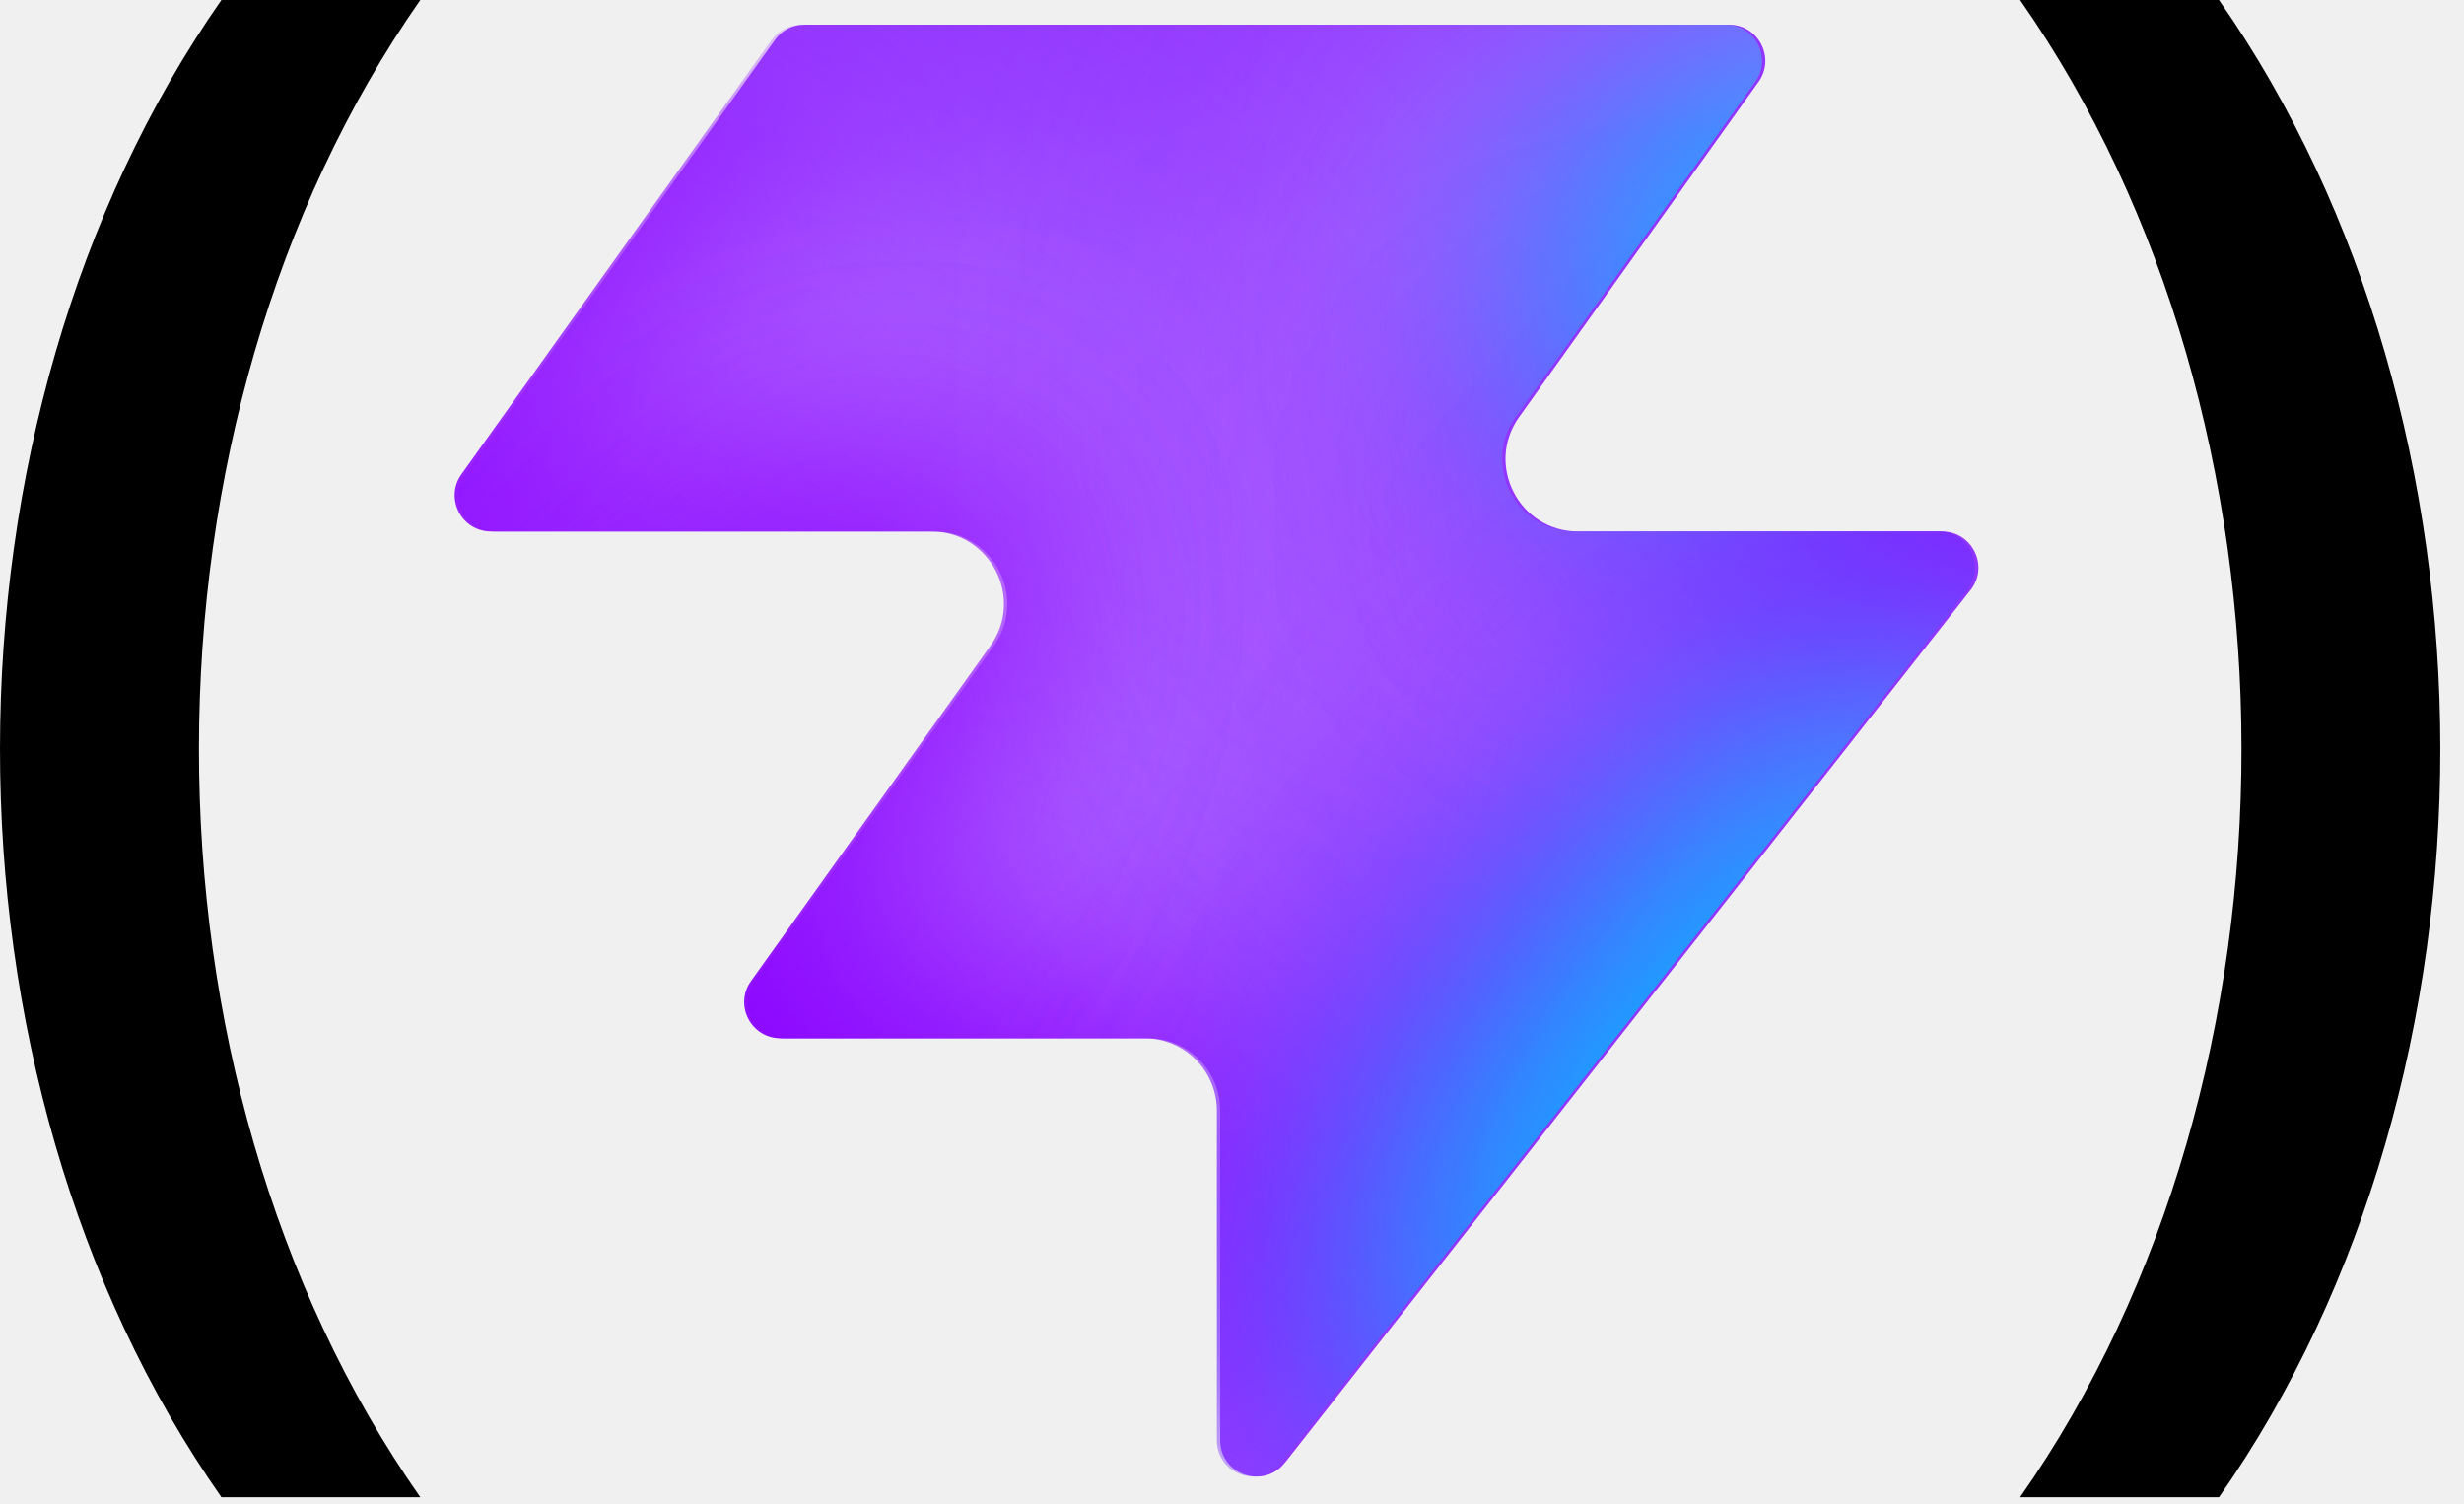
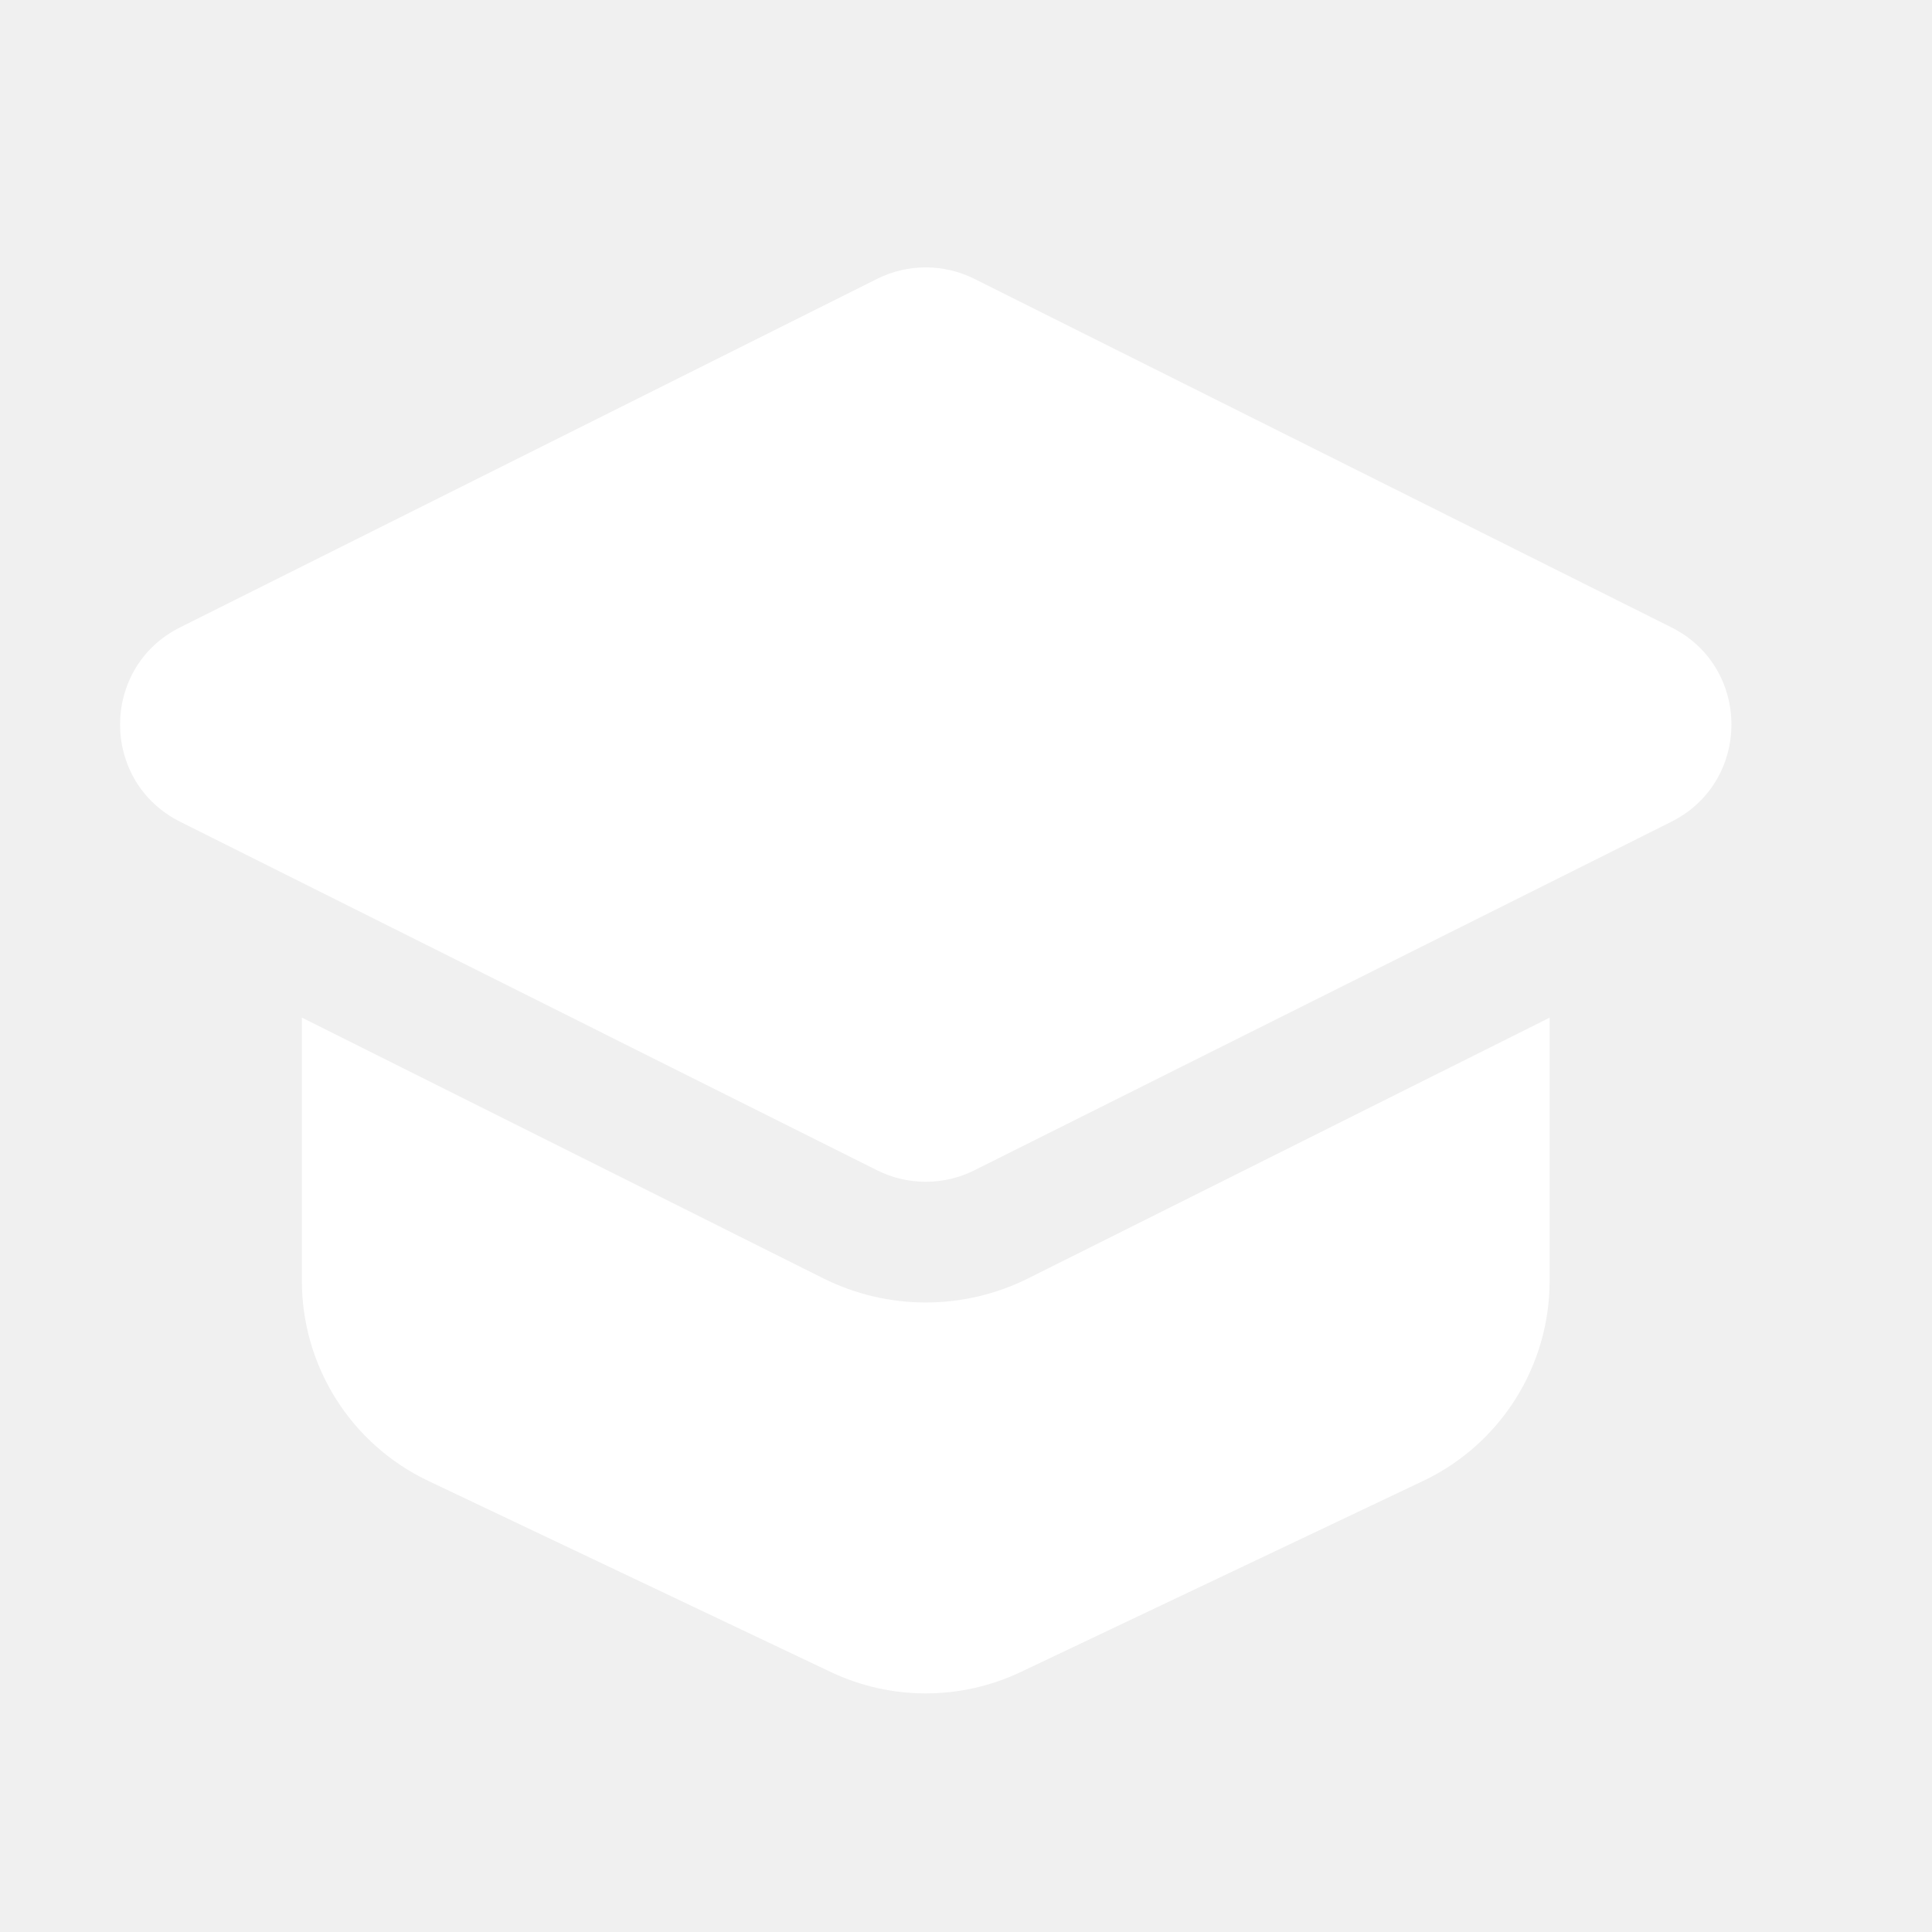
- <svg xmlns="http://www.w3.org/2000/svg" width="77" height="47" fill="none" aria-labelledby="vite-logo-title" viewBox="0 0 77 47">
-   <style>.parenthesis{fill:#000}@media (prefers-color-scheme:dark){.parenthesis{fill:#fff}}</style>
-   <path fill="#9135ff" d="M40.151 45.71c-.663.844-2.02.374-2.02-.699V34.708a2.26 2.26 0 0 0-2.262-2.262H24.493c-.92 0-1.457-1.04-.92-1.788l7.479-10.471c1.07-1.498 0-3.578-1.842-3.578H15.443c-.92 0-1.456-1.04-.92-1.788l9.696-13.576c.213-.297.556-.474.92-.474h28.894c.92 0 1.456 1.04.92 1.788l-7.48 10.472c-1.07 1.497 0 3.578 1.842 3.578h11.376c.944 0 1.474 1.087.89 1.83L40.153 45.712z" />
-   <mask id="a" width="48" height="47" x="14" y="0" maskUnits="userSpaceOnUse" style="mask-type:alpha">
-     <path fill="#000" d="M40.047 45.71c-.663.843-2.02.374-2.02-.699V34.708a2.26 2.26 0 0 0-2.262-2.262H24.389c-.92 0-1.457-1.04-.92-1.788l7.479-10.472c1.07-1.497 0-3.578-1.842-3.578H15.34c-.92 0-1.456-1.04-.92-1.788l9.696-13.575c.213-.297.556-.474.92-.474H53.93c.92 0 1.456 1.04.92 1.788L47.37 13.03c-1.07 1.498 0 3.578 1.842 3.578h11.376c.944 0 1.474 1.088.89 1.831L40.049 45.712z" />
-   </mask>
-   <g mask="url(#a)">
-     <g filter="url(#b)">
-       <ellipse cx="5.508" cy="14.704" fill="#eee6ff" rx="5.508" ry="14.704" transform="rotate(269.814 20.96 11.29)scale(-1 1)" />
-     </g>
-     <g filter="url(#c)">
-       <ellipse cx="10.399" cy="29.851" fill="#eee6ff" rx="10.399" ry="29.851" transform="rotate(89.814 -16.902 -8.275)scale(1 -1)" />
-     </g>
-     <g filter="url(#d)">
-       <ellipse cx="5.508" cy="30.487" fill="#8900ff" rx="5.508" ry="30.487" transform="rotate(89.814 -19.197 -7.127)scale(1 -1)" />
-     </g>
-     <g filter="url(#e)">
-       <ellipse cx="5.508" cy="30.599" fill="#8900ff" rx="5.508" ry="30.599" transform="rotate(89.814 -25.928 4.177)scale(1 -1)" />
-     </g>
-     <g filter="url(#f)">
-       <ellipse cx="5.508" cy="30.599" fill="#8900ff" rx="5.508" ry="30.599" transform="rotate(89.814 -25.738 5.52)scale(1 -1)" />
-     </g>
-     <g filter="url(#g)">
-       <ellipse cx="14.072" cy="22.078" fill="#eee6ff" rx="14.072" ry="22.078" transform="rotate(93.35 31.245 55.578)scale(-1 1)" />
-     </g>
-     <g filter="url(#h)">
-       <ellipse cx="3.47" cy="21.501" fill="#8900ff" rx="3.47" ry="21.501" transform="rotate(89.009 35.419 55.202)scale(-1 1)" />
-     </g>
-     <g filter="url(#i)">
-       <ellipse cx="3.47" cy="21.501" fill="#8900ff" rx="3.47" ry="21.501" transform="rotate(89.009 35.419 55.202)scale(-1 1)" />
-     </g>
-     <g filter="url(#j)">
-       <ellipse cx="14.592" cy="9.743" fill="#8900ff" rx="4.407" ry="29.108" transform="rotate(39.51 14.592 9.743)" />
-     </g>
-     <g filter="url(#k)">
-       <ellipse cx="61.728" cy="-5.321" fill="#8900ff" rx="4.407" ry="29.108" transform="rotate(37.892 61.728 -5.32)" />
-     </g>
-     <g filter="url(#l)">
-       <ellipse cx="55.618" cy="7.104" fill="#00c2ff" rx="5.971" ry="9.665" transform="rotate(37.892 55.618 7.104)" />
-     </g>
-     <g filter="url(#m)">
-       <ellipse cx="12.326" cy="39.103" fill="#8900ff" rx="4.407" ry="29.108" transform="rotate(37.892 12.326 39.103)" />
-     </g>
-     <g filter="url(#n)">
-       <ellipse cx="12.326" cy="39.103" fill="#8900ff" rx="4.407" ry="29.108" transform="rotate(37.892 12.326 39.103)" />
-     </g>
-     <g filter="url(#o)">
-       <ellipse cx="49.857" cy="30.678" fill="#8900ff" rx="4.407" ry="29.108" transform="rotate(37.892 49.857 30.678)" />
-     </g>
-     <g filter="url(#p)">
-       <ellipse cx="52.623" cy="33.171" fill="#00c2ff" rx="5.971" ry="15.297" transform="rotate(37.892 52.623 33.17)" />
-     </g>
-   </g>
-   <path d="M6.919 0c-9.198 13.166-9.252 33.575 0 46.789h6.215c-9.25-13.214-9.196-33.623 0-46.789zm62.424 0h-6.215c9.198 13.166 9.252 33.575 0 46.789h6.215c9.25-13.214 9.196-33.623 0-46.789" class="parenthesis" />
-   <defs>
-     <filter id="b" width="60.045" height="41.654" x="-5.564" y="16.92" color-interpolation-filters="sRGB" filterUnits="userSpaceOnUse">
-       <feFlood flood-opacity="0" result="BackgroundImageFix" />
-       <feBlend in="SourceGraphic" in2="BackgroundImageFix" result="shape" />
-       <feGaussianBlur result="effect1_foregroundBlur_2002_17286" stdDeviation="7.659" />
-     </filter>
-     <filter id="c" width="90.34" height="51.437" x="-40.407" y="-6.762" color-interpolation-filters="sRGB" filterUnits="userSpaceOnUse">
-       <feFlood flood-opacity="0" result="BackgroundImageFix" />
-       <feBlend in="SourceGraphic" in2="BackgroundImageFix" result="shape" />
-       <feGaussianBlur result="effect1_foregroundBlur_2002_17286" stdDeviation="7.659" />
-     </filter>
-     <filter id="d" width="79.355" height="29.4" x="-35.435" y="2.801" color-interpolation-filters="sRGB" filterUnits="userSpaceOnUse">
-       <feFlood flood-opacity="0" result="BackgroundImageFix" />
-       <feBlend in="SourceGraphic" in2="BackgroundImageFix" result="shape" />
-       <feGaussianBlur result="effect1_foregroundBlur_2002_17286" stdDeviation="4.596" />
-     </filter>
-     <filter id="e" width="79.579" height="29.4" x="-30.84" y="20.8" color-interpolation-filters="sRGB" filterUnits="userSpaceOnUse">
-       <feFlood flood-opacity="0" result="BackgroundImageFix" />
-       <feBlend in="SourceGraphic" in2="BackgroundImageFix" result="shape" />
-       <feGaussianBlur result="effect1_foregroundBlur_2002_17286" stdDeviation="4.596" />
-     </filter>
-     <filter id="f" width="79.579" height="29.4" x="-29.307" y="21.949" color-interpolation-filters="sRGB" filterUnits="userSpaceOnUse">
-       <feFlood flood-opacity="0" result="BackgroundImageFix" />
-       <feBlend in="SourceGraphic" in2="BackgroundImageFix" result="shape" />
-       <feGaussianBlur result="effect1_foregroundBlur_2002_17286" stdDeviation="4.596" />
-     </filter>
-     <filter id="g" width="74.749" height="58.852" x="29.961" y="-17.13" color-interpolation-filters="sRGB" filterUnits="userSpaceOnUse">
-       <feFlood flood-opacity="0" result="BackgroundImageFix" />
-       <feBlend in="SourceGraphic" in2="BackgroundImageFix" result="shape" />
-       <feGaussianBlur result="effect1_foregroundBlur_2002_17286" stdDeviation="7.659" />
-     </filter>
-     <filter id="h" width="61.377" height="25.362" x="37.754" y="3.055" color-interpolation-filters="sRGB" filterUnits="userSpaceOnUse">
-       <feFlood flood-opacity="0" result="BackgroundImageFix" />
-       <feBlend in="SourceGraphic" in2="BackgroundImageFix" result="shape" />
-       <feGaussianBlur result="effect1_foregroundBlur_2002_17286" stdDeviation="4.596" />
-     </filter>
-     <filter id="i" width="61.377" height="25.362" x="37.754" y="3.055" color-interpolation-filters="sRGB" filterUnits="userSpaceOnUse">
-       <feFlood flood-opacity="0" result="BackgroundImageFix" />
-       <feBlend in="SourceGraphic" in2="BackgroundImageFix" result="shape" />
-       <feGaussianBlur result="effect1_foregroundBlur_2002_17286" stdDeviation="4.596" />
-     </filter>
-     <filter id="j" width="56.045" height="63.649" x="-13.43" y="-22.082" color-interpolation-filters="sRGB" filterUnits="userSpaceOnUse">
-       <feFlood flood-opacity="0" result="BackgroundImageFix" />
-       <feBlend in="SourceGraphic" in2="BackgroundImageFix" result="shape" />
-       <feGaussianBlur result="effect1_foregroundBlur_2002_17286" stdDeviation="4.596" />
-     </filter>
-     <filter id="k" width="54.814" height="64.646" x="34.321" y="-37.644" color-interpolation-filters="sRGB" filterUnits="userSpaceOnUse">
-       <feFlood flood-opacity="0" result="BackgroundImageFix" />
-       <feBlend in="SourceGraphic" in2="BackgroundImageFix" result="shape" />
-       <feGaussianBlur result="effect1_foregroundBlur_2002_17286" stdDeviation="4.596" />
-     </filter>
-     <filter id="l" width="33.541" height="35.313" x="38.847" y="-10.552" color-interpolation-filters="sRGB" filterUnits="userSpaceOnUse">
-       <feFlood flood-opacity="0" result="BackgroundImageFix" />
-       <feBlend in="SourceGraphic" in2="BackgroundImageFix" result="shape" />
-       <feGaussianBlur result="effect1_foregroundBlur_2002_17286" stdDeviation="4.596" />
-     </filter>
-     <filter id="m" width="54.814" height="64.646" x="-15.081" y="6.78" color-interpolation-filters="sRGB" filterUnits="userSpaceOnUse">
-       <feFlood flood-opacity="0" result="BackgroundImageFix" />
-       <feBlend in="SourceGraphic" in2="BackgroundImageFix" result="shape" />
-       <feGaussianBlur result="effect1_foregroundBlur_2002_17286" stdDeviation="4.596" />
-     </filter>
-     <filter id="n" width="54.814" height="64.646" x="-15.081" y="6.78" color-interpolation-filters="sRGB" filterUnits="userSpaceOnUse">
-       <feFlood flood-opacity="0" result="BackgroundImageFix" />
-       <feBlend in="SourceGraphic" in2="BackgroundImageFix" result="shape" />
-       <feGaussianBlur result="effect1_foregroundBlur_2002_17286" stdDeviation="4.596" />
-     </filter>
-     <filter id="o" width="54.814" height="64.646" x="22.45" y="-1.645" color-interpolation-filters="sRGB" filterUnits="userSpaceOnUse">
-       <feFlood flood-opacity="0" result="BackgroundImageFix" />
-       <feBlend in="SourceGraphic" in2="BackgroundImageFix" result="shape" />
-       <feGaussianBlur result="effect1_foregroundBlur_2002_17286" stdDeviation="4.596" />
-     </filter>
-     <filter id="p" width="39.409" height="43.623" x="32.919" y="11.36" color-interpolation-filters="sRGB" filterUnits="userSpaceOnUse">
-       <feFlood flood-opacity="0" result="BackgroundImageFix" />
-       <feBlend in="SourceGraphic" in2="BackgroundImageFix" result="shape" />
-       <feGaussianBlur result="effect1_foregroundBlur_2002_17286" stdDeviation="4.596" />
-     </filter>
-   </defs>
+ <svg xmlns="http://www.w3.org/2000/svg" width="131" height="131" viewBox="0 0 131 131" fill="none">
+   <path fill-rule="evenodd" clip-rule="evenodd" d="M20.469 68.999V86.853C20.469 89.692 21.274 92.473 22.791 94.873C24.308 97.273 26.474 99.193 29.038 100.412L56.33 113.37C58.343 114.326 60.543 114.822 62.771 114.822C64.999 114.822 67.199 114.326 69.212 113.37L96.503 100.412C99.068 99.193 101.234 97.273 102.751 94.873C104.268 92.473 105.073 89.692 105.073 86.853V69.004L69.73 86.673C67.57 87.754 65.187 88.316 62.771 88.316C60.355 88.316 57.972 87.754 55.812 86.673L20.469 68.999Z" fill="white" />
+   <path fill-rule="evenodd" clip-rule="evenodd" d="M59.474 18.908C61.548 17.871 63.993 17.871 66.068 18.908L113.326 42.537C118.757 45.25 118.757 53 113.326 55.719L66.068 79.353C63.993 80.39 61.548 80.39 59.474 79.353L12.216 55.719C6.785 53 6.785 45.25 12.216 42.537L59.474 18.908Z" fill="white" />
</svg>
